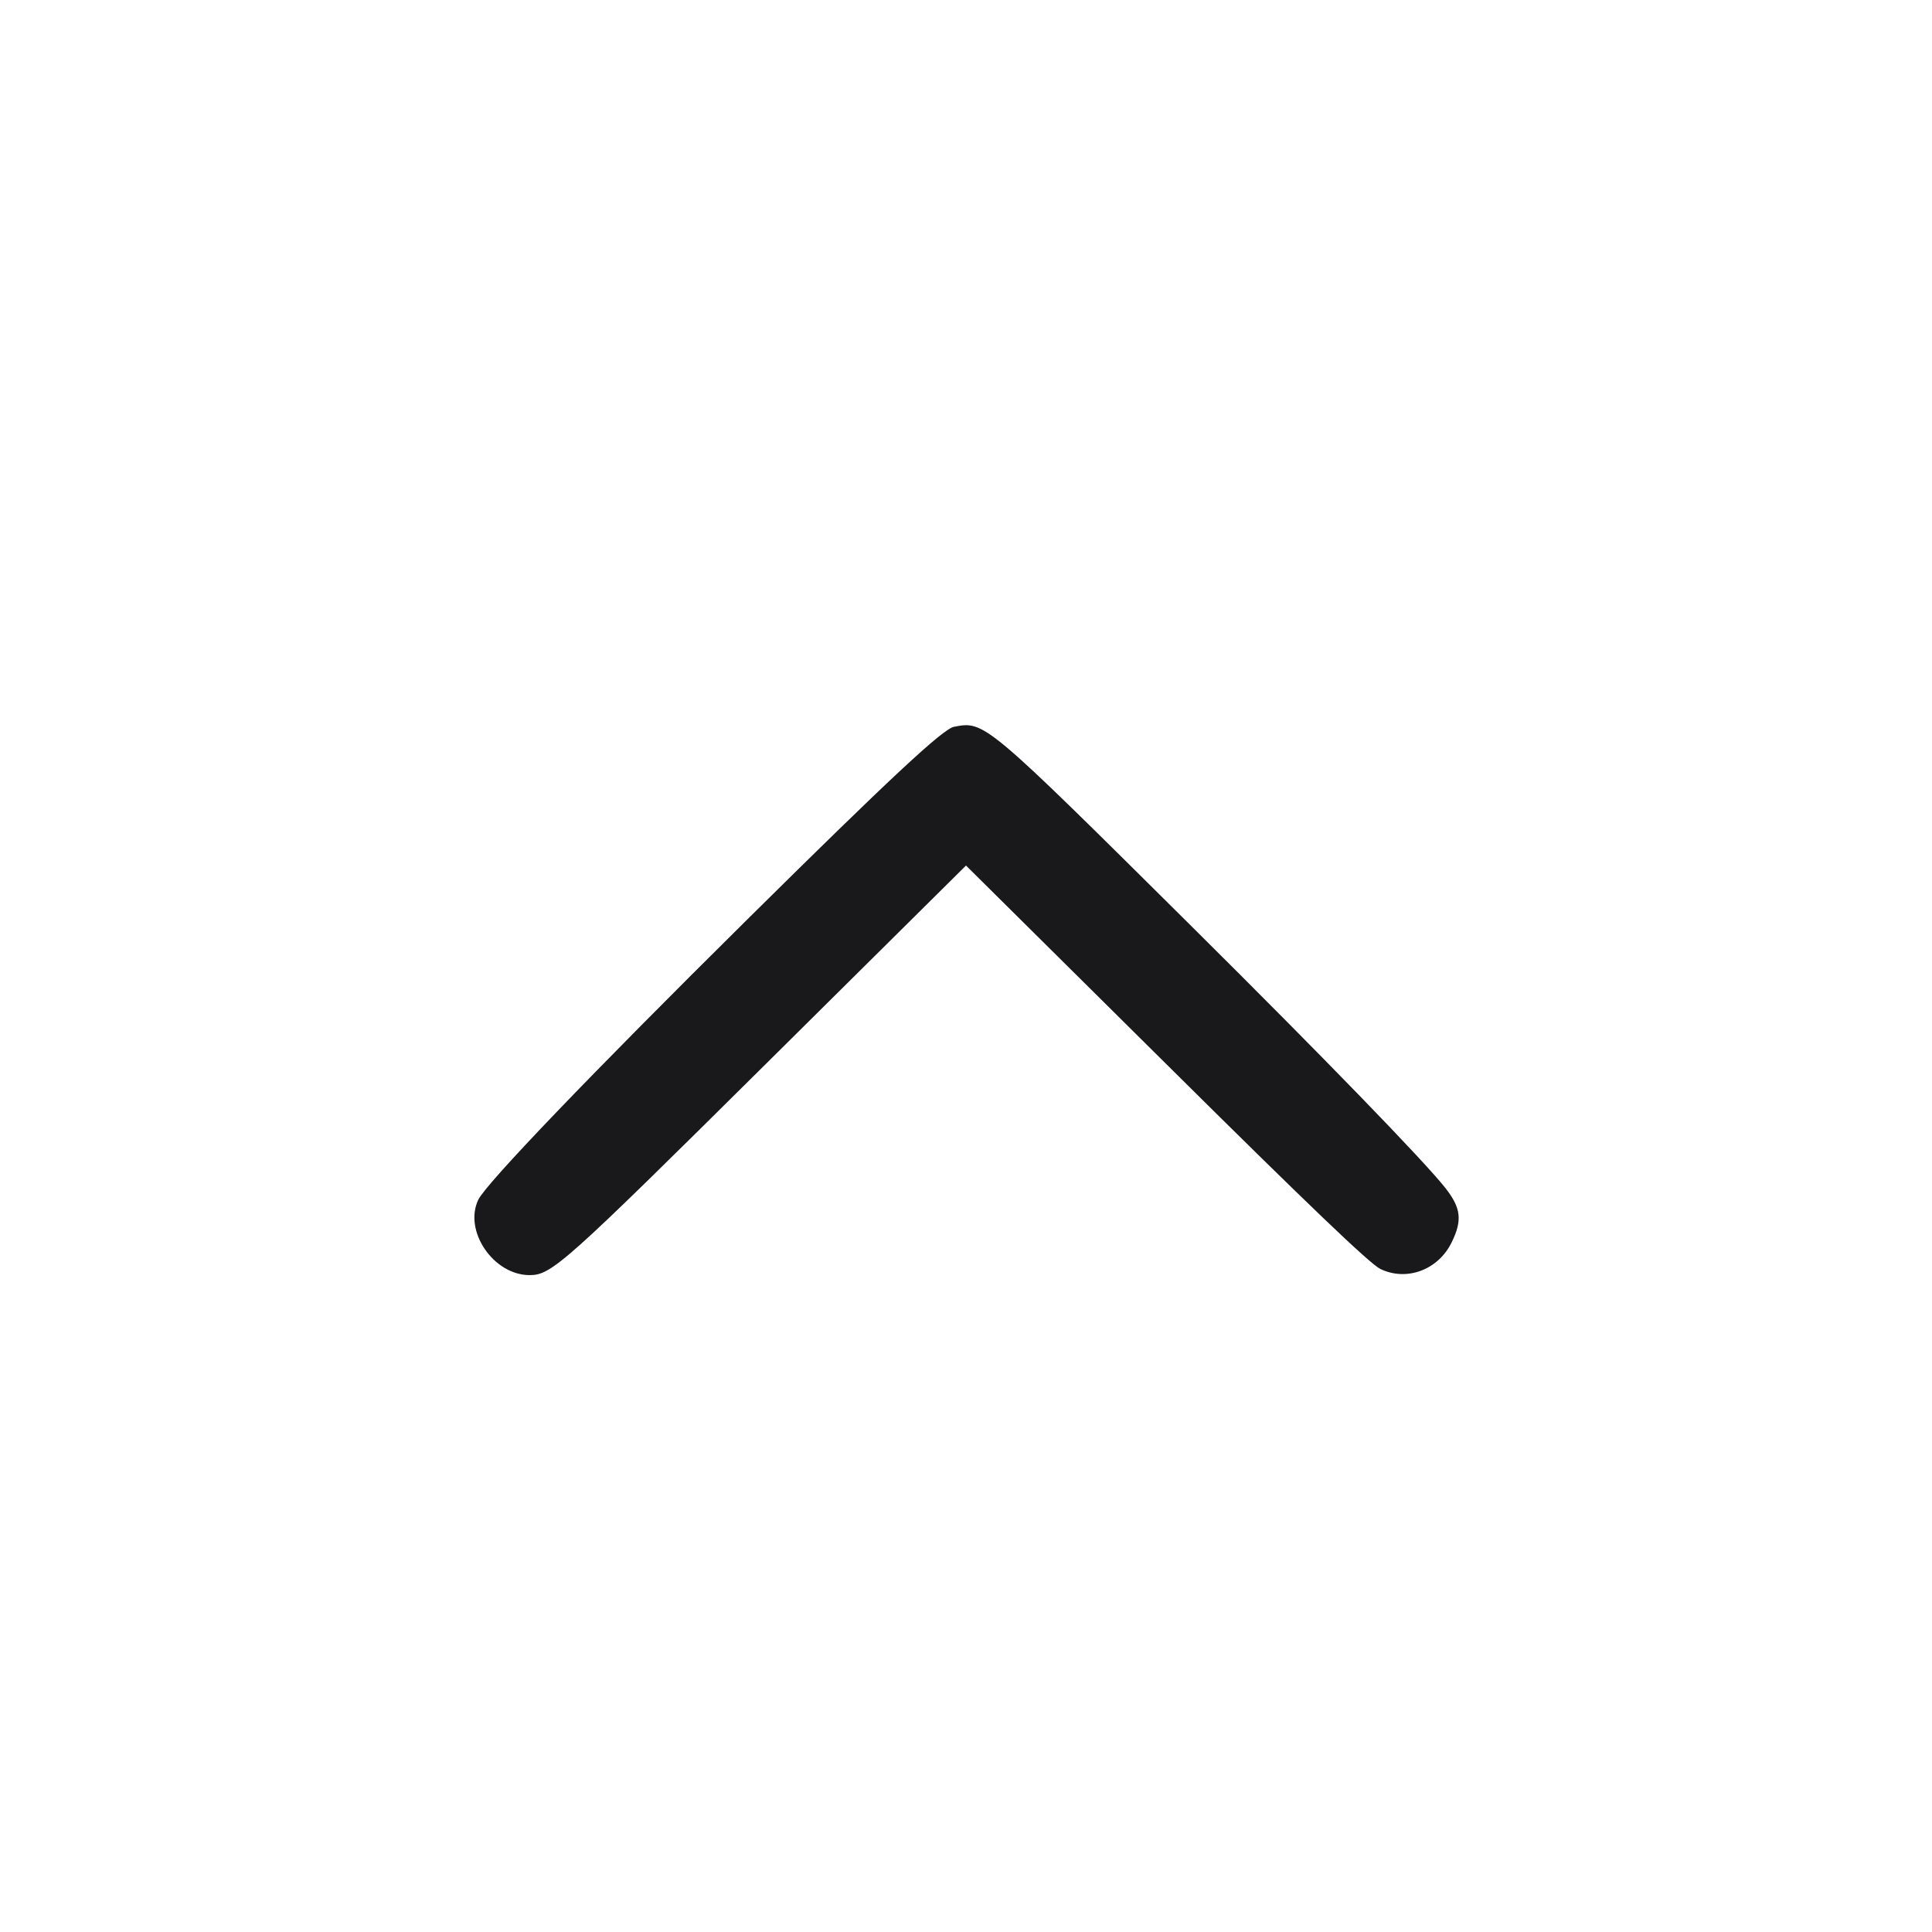
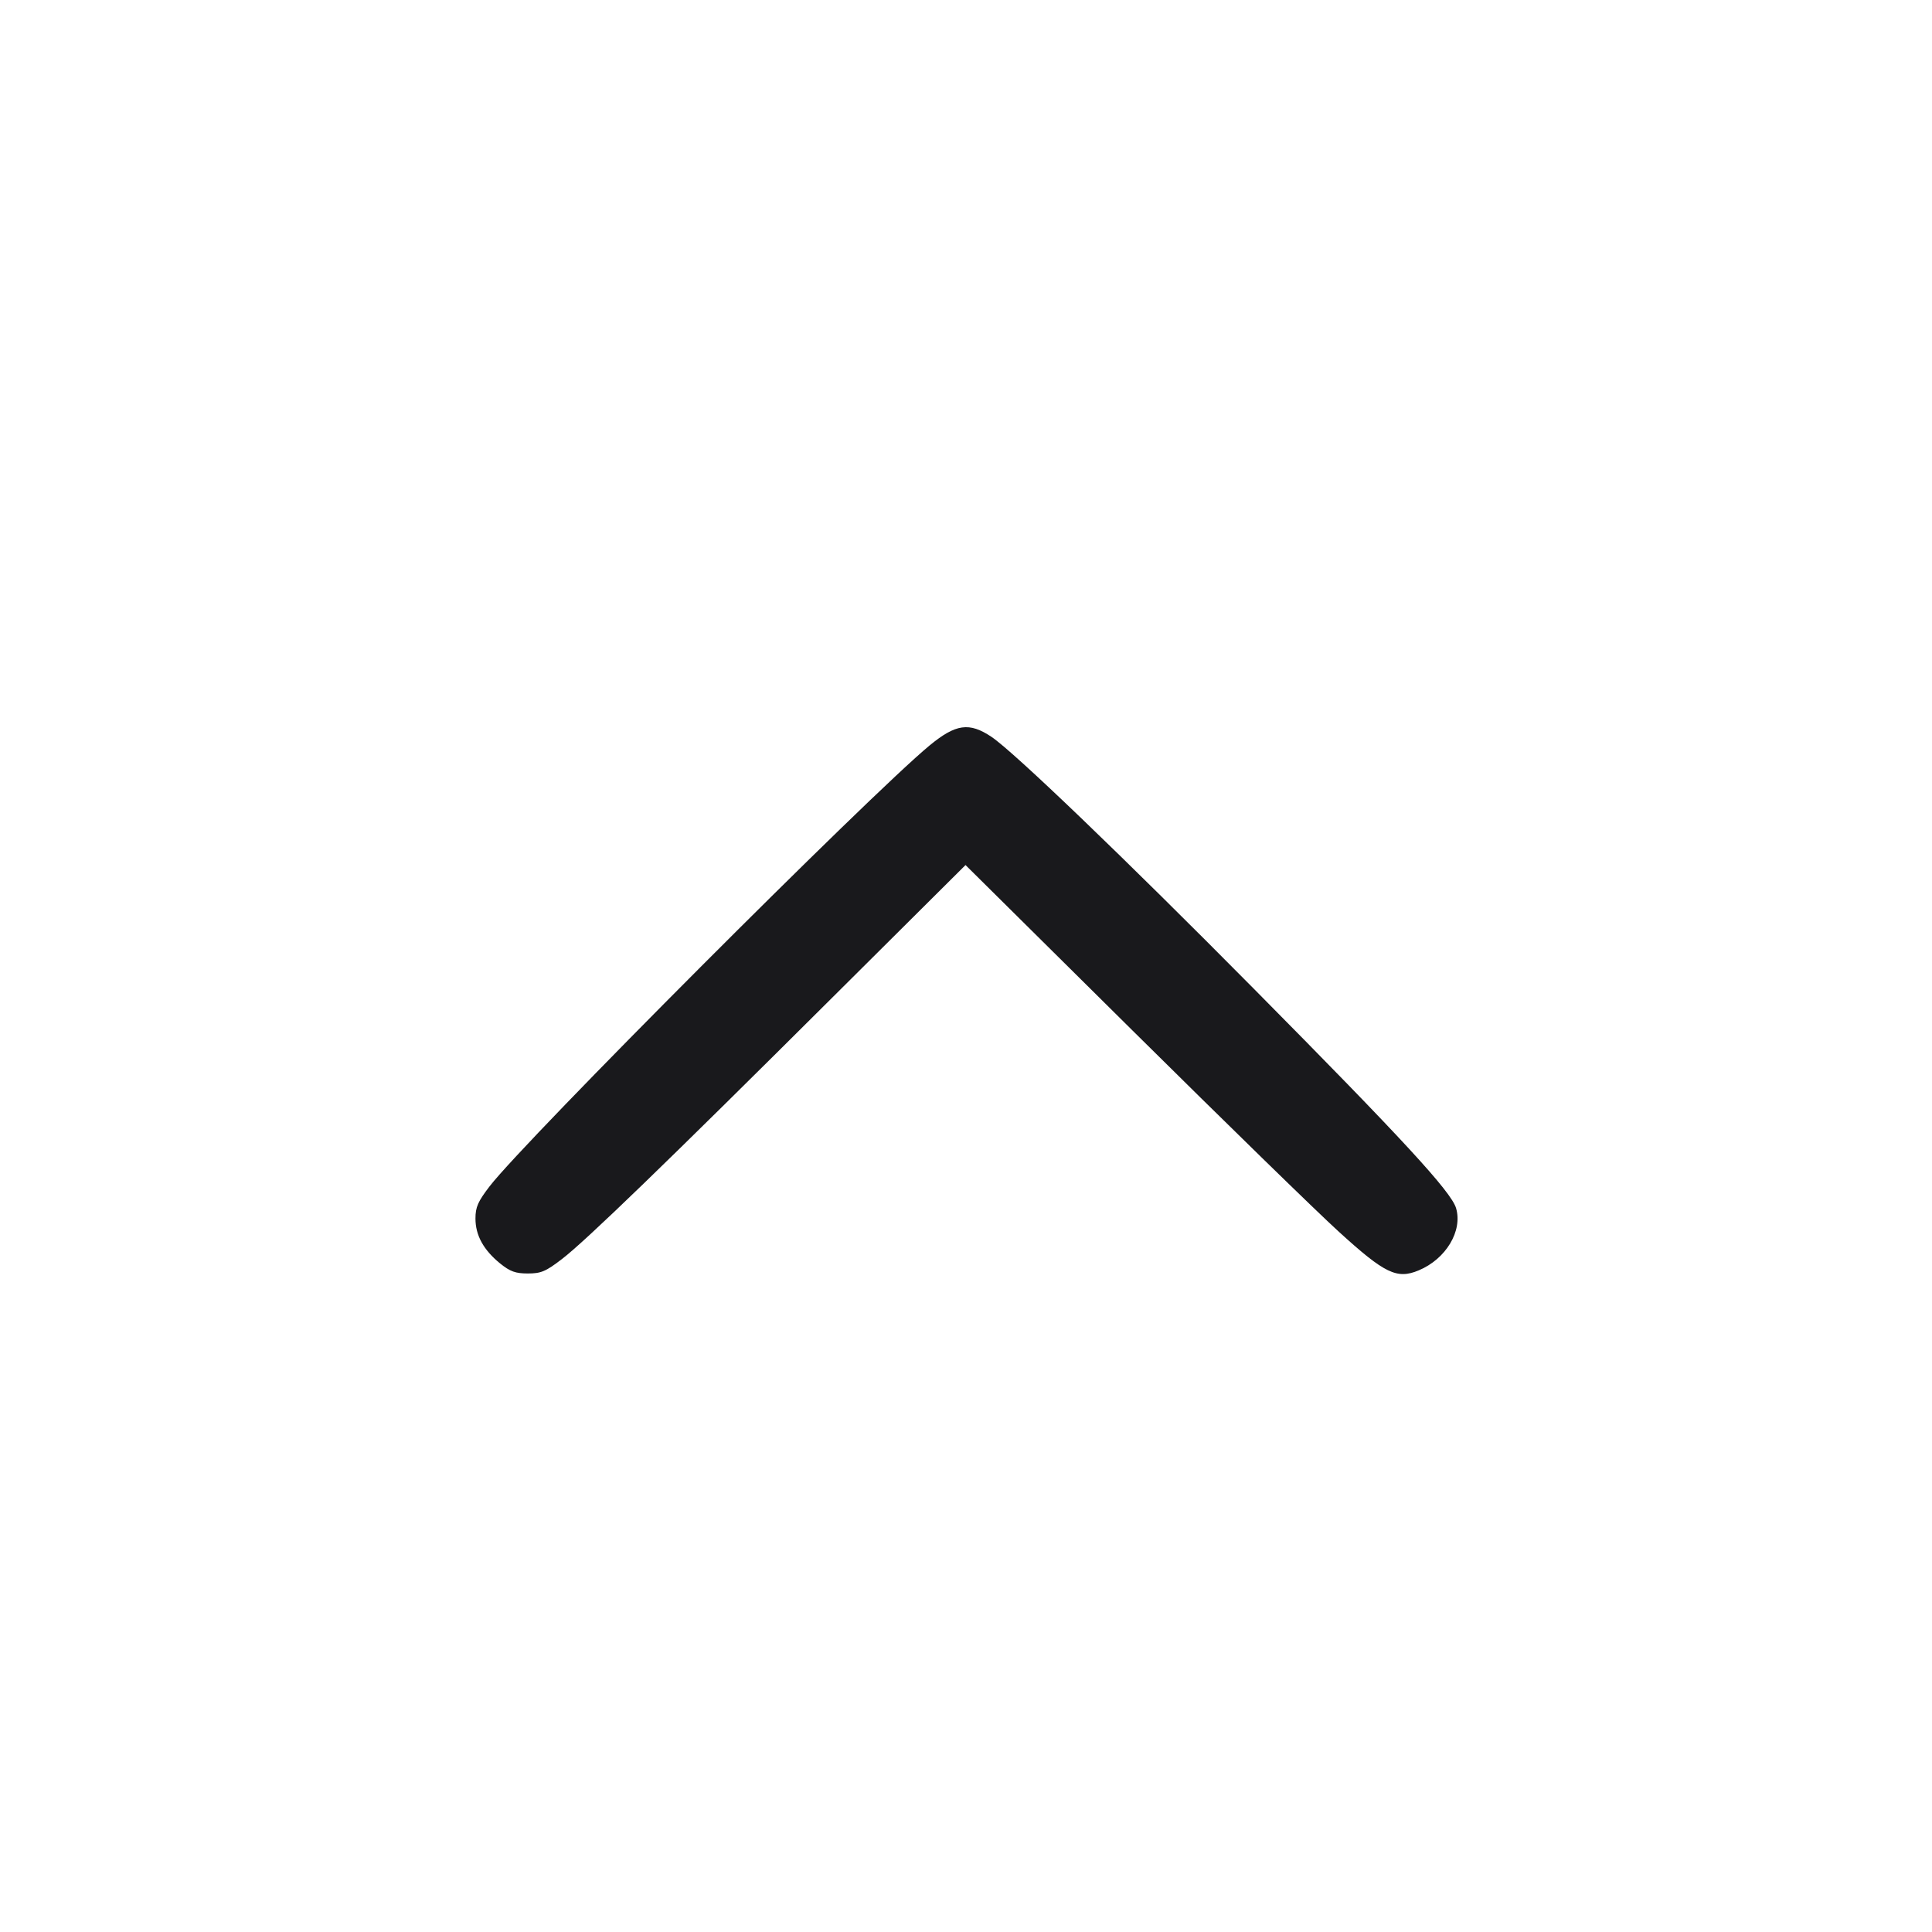
<svg xmlns="http://www.w3.org/2000/svg" width="20" height="20" viewBox="0 0 20 20" fill="none">
-   <path d="M9.875 7.524 C 9.761 7.546,9.216 8.053,7.737 9.517 C 6.127 11.110,5.030 12.253,4.951 12.420 C 4.797 12.743,5.109 13.200,5.483 13.200 C 5.710 13.200,5.842 13.082,7.930 11.012 L 10.000 8.960 12.070 11.012 C 13.554 12.484,14.182 13.084,14.289 13.136 C 14.562 13.268,14.890 13.146,15.029 12.858 C 15.140 12.630,15.124 12.503,14.960 12.295 C 14.735 12.011,13.703 10.947,12.344 9.598 C 10.191 7.461,10.192 7.462,9.875 7.524 " fill="#19191C" stroke="none" fill-rule="evenodd" />
+   <path d="M9.623 7.717 C 9.005 8.227,5.441 11.798,5.069 12.280 C 4.948 12.438,4.922 12.495,4.922 12.614 C 4.922 12.789,5.006 12.940,5.178 13.080 C 5.281 13.163,5.337 13.183,5.464 13.183 C 5.600 13.183,5.649 13.163,5.818 13.033 C 6.063 12.845,6.901 12.035,8.639 10.304 L 9.995 8.955 11.723 10.667 C 12.673 11.608,13.635 12.547,13.861 12.752 C 14.335 13.184,14.461 13.245,14.686 13.151 C 14.969 13.033,15.143 12.742,15.073 12.506 C 15.021 12.335,14.520 11.791,12.981 10.237 C 11.632 8.874,10.497 7.785,10.264 7.628 C 10.034 7.474,9.895 7.493,9.623 7.717 " fill="#19191C" stroke="none" fill-rule="evenodd" />
</svg>
